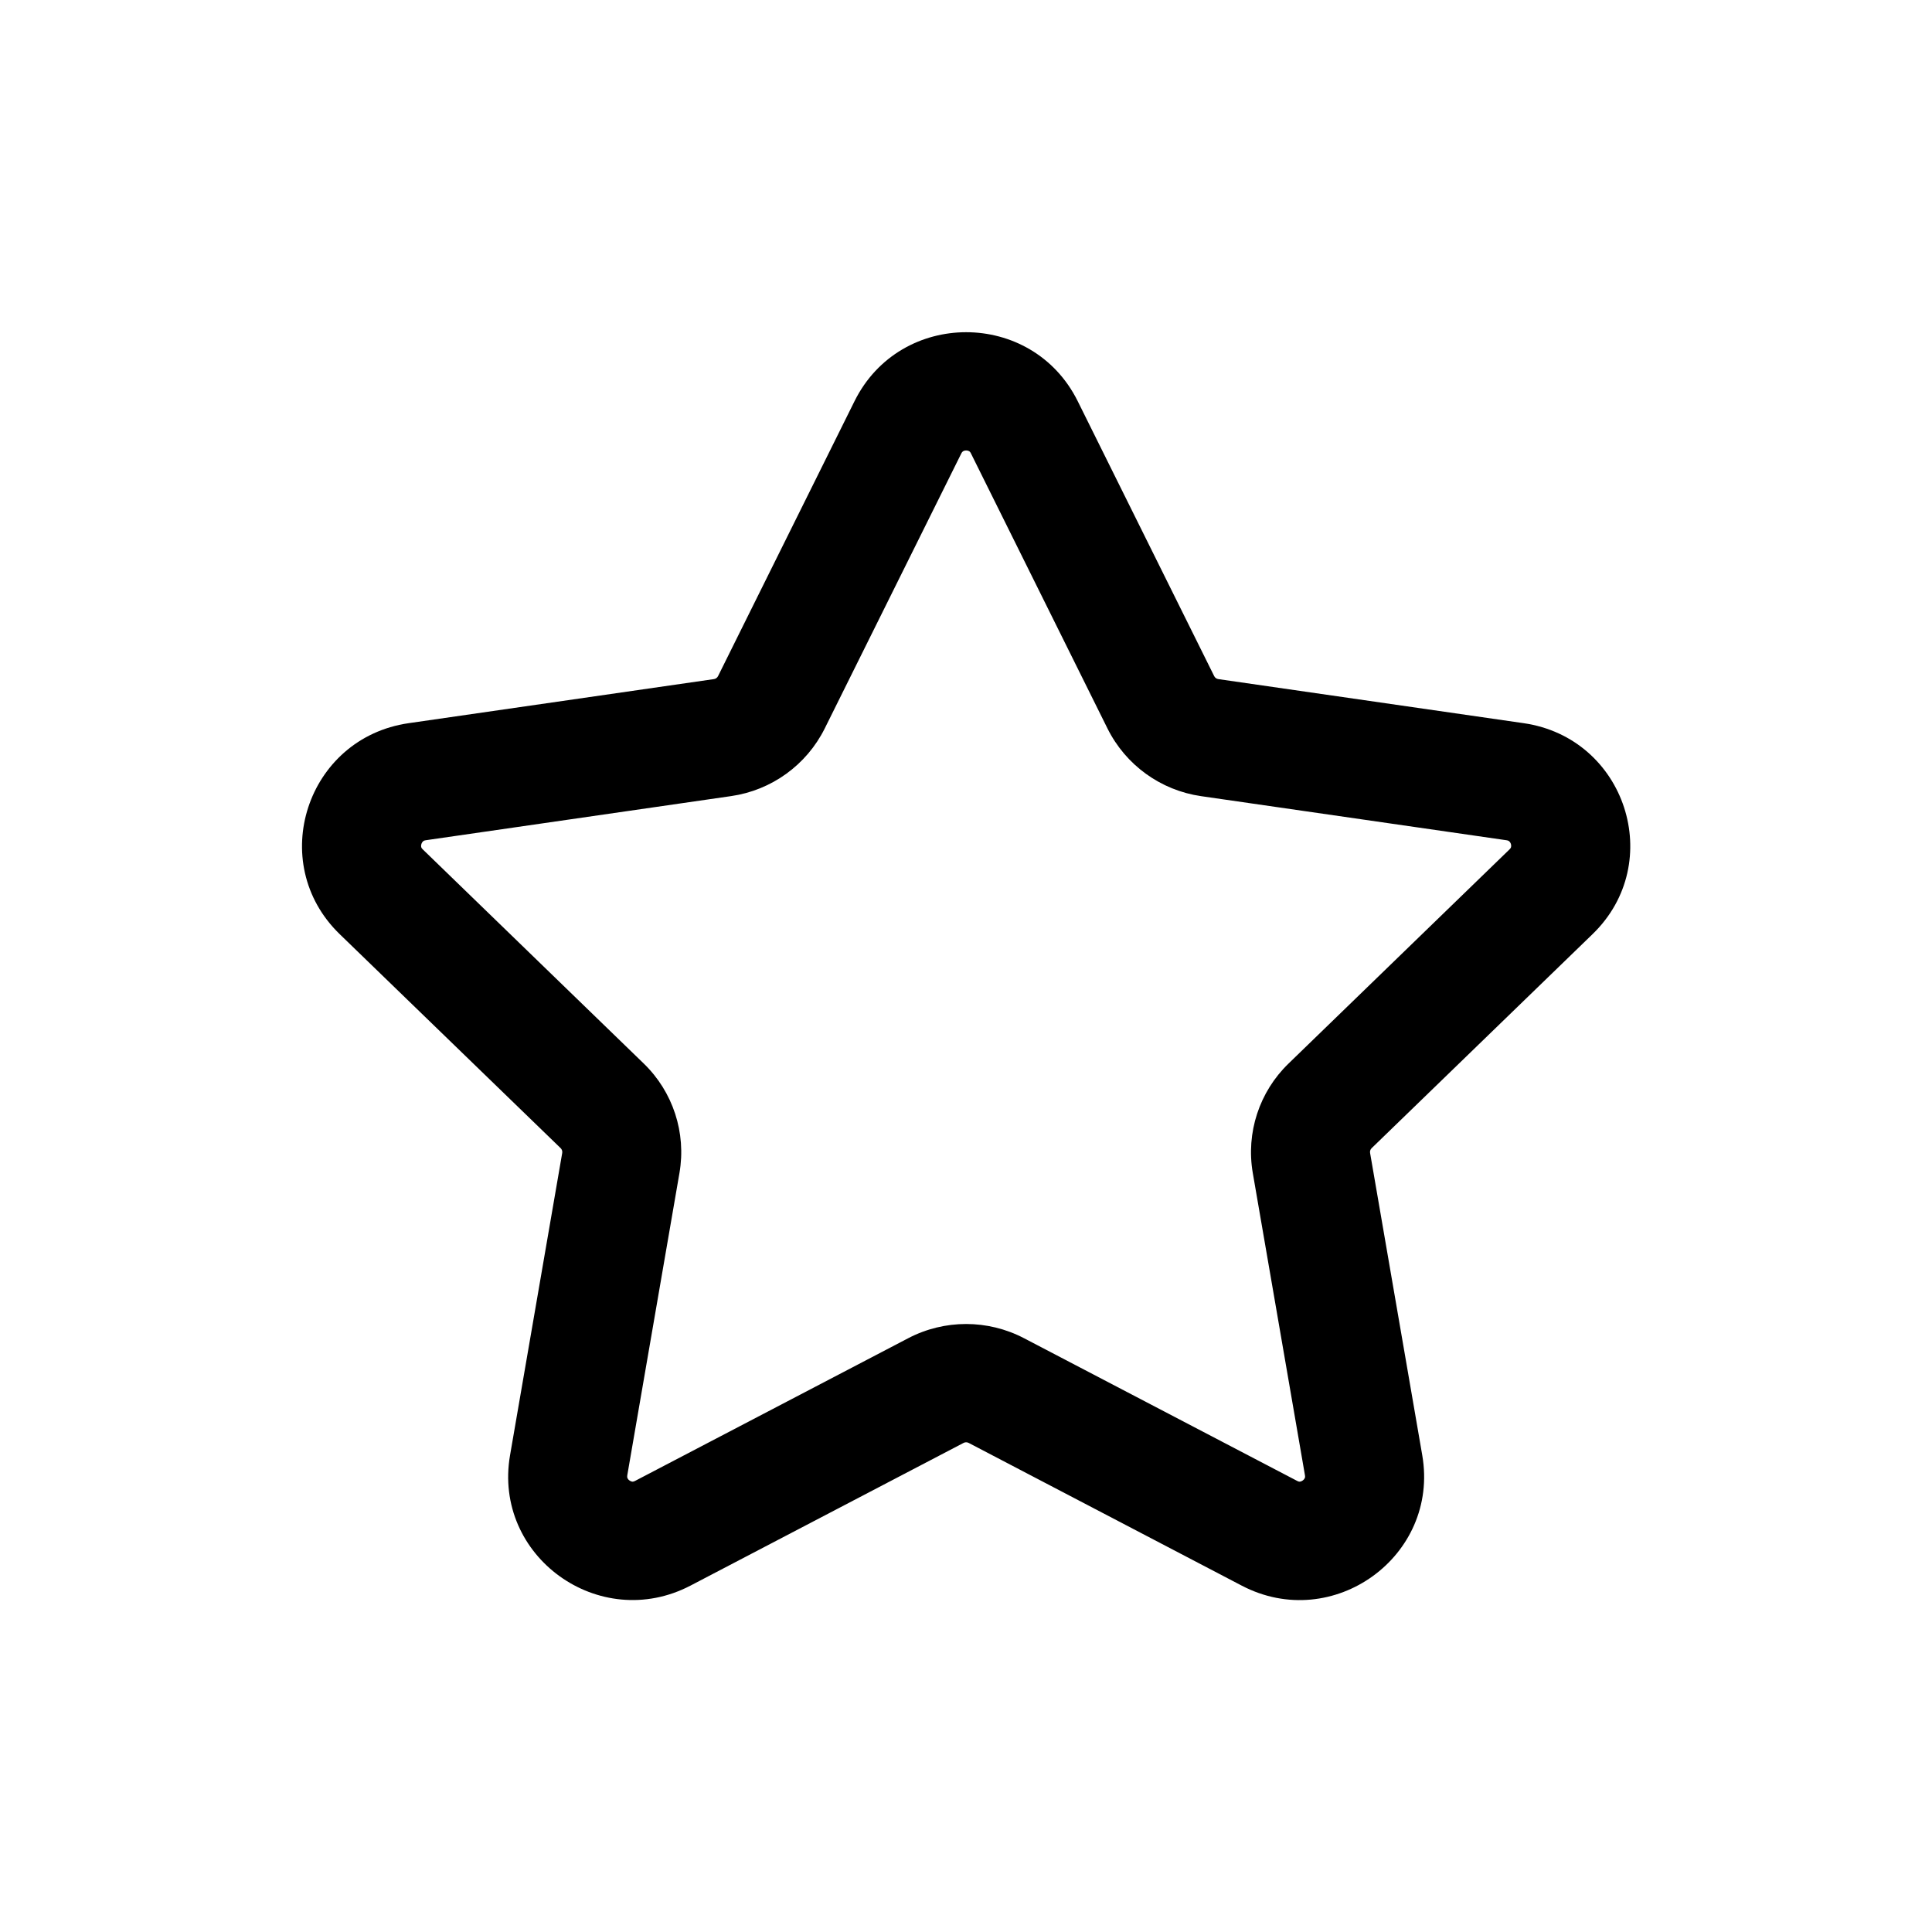
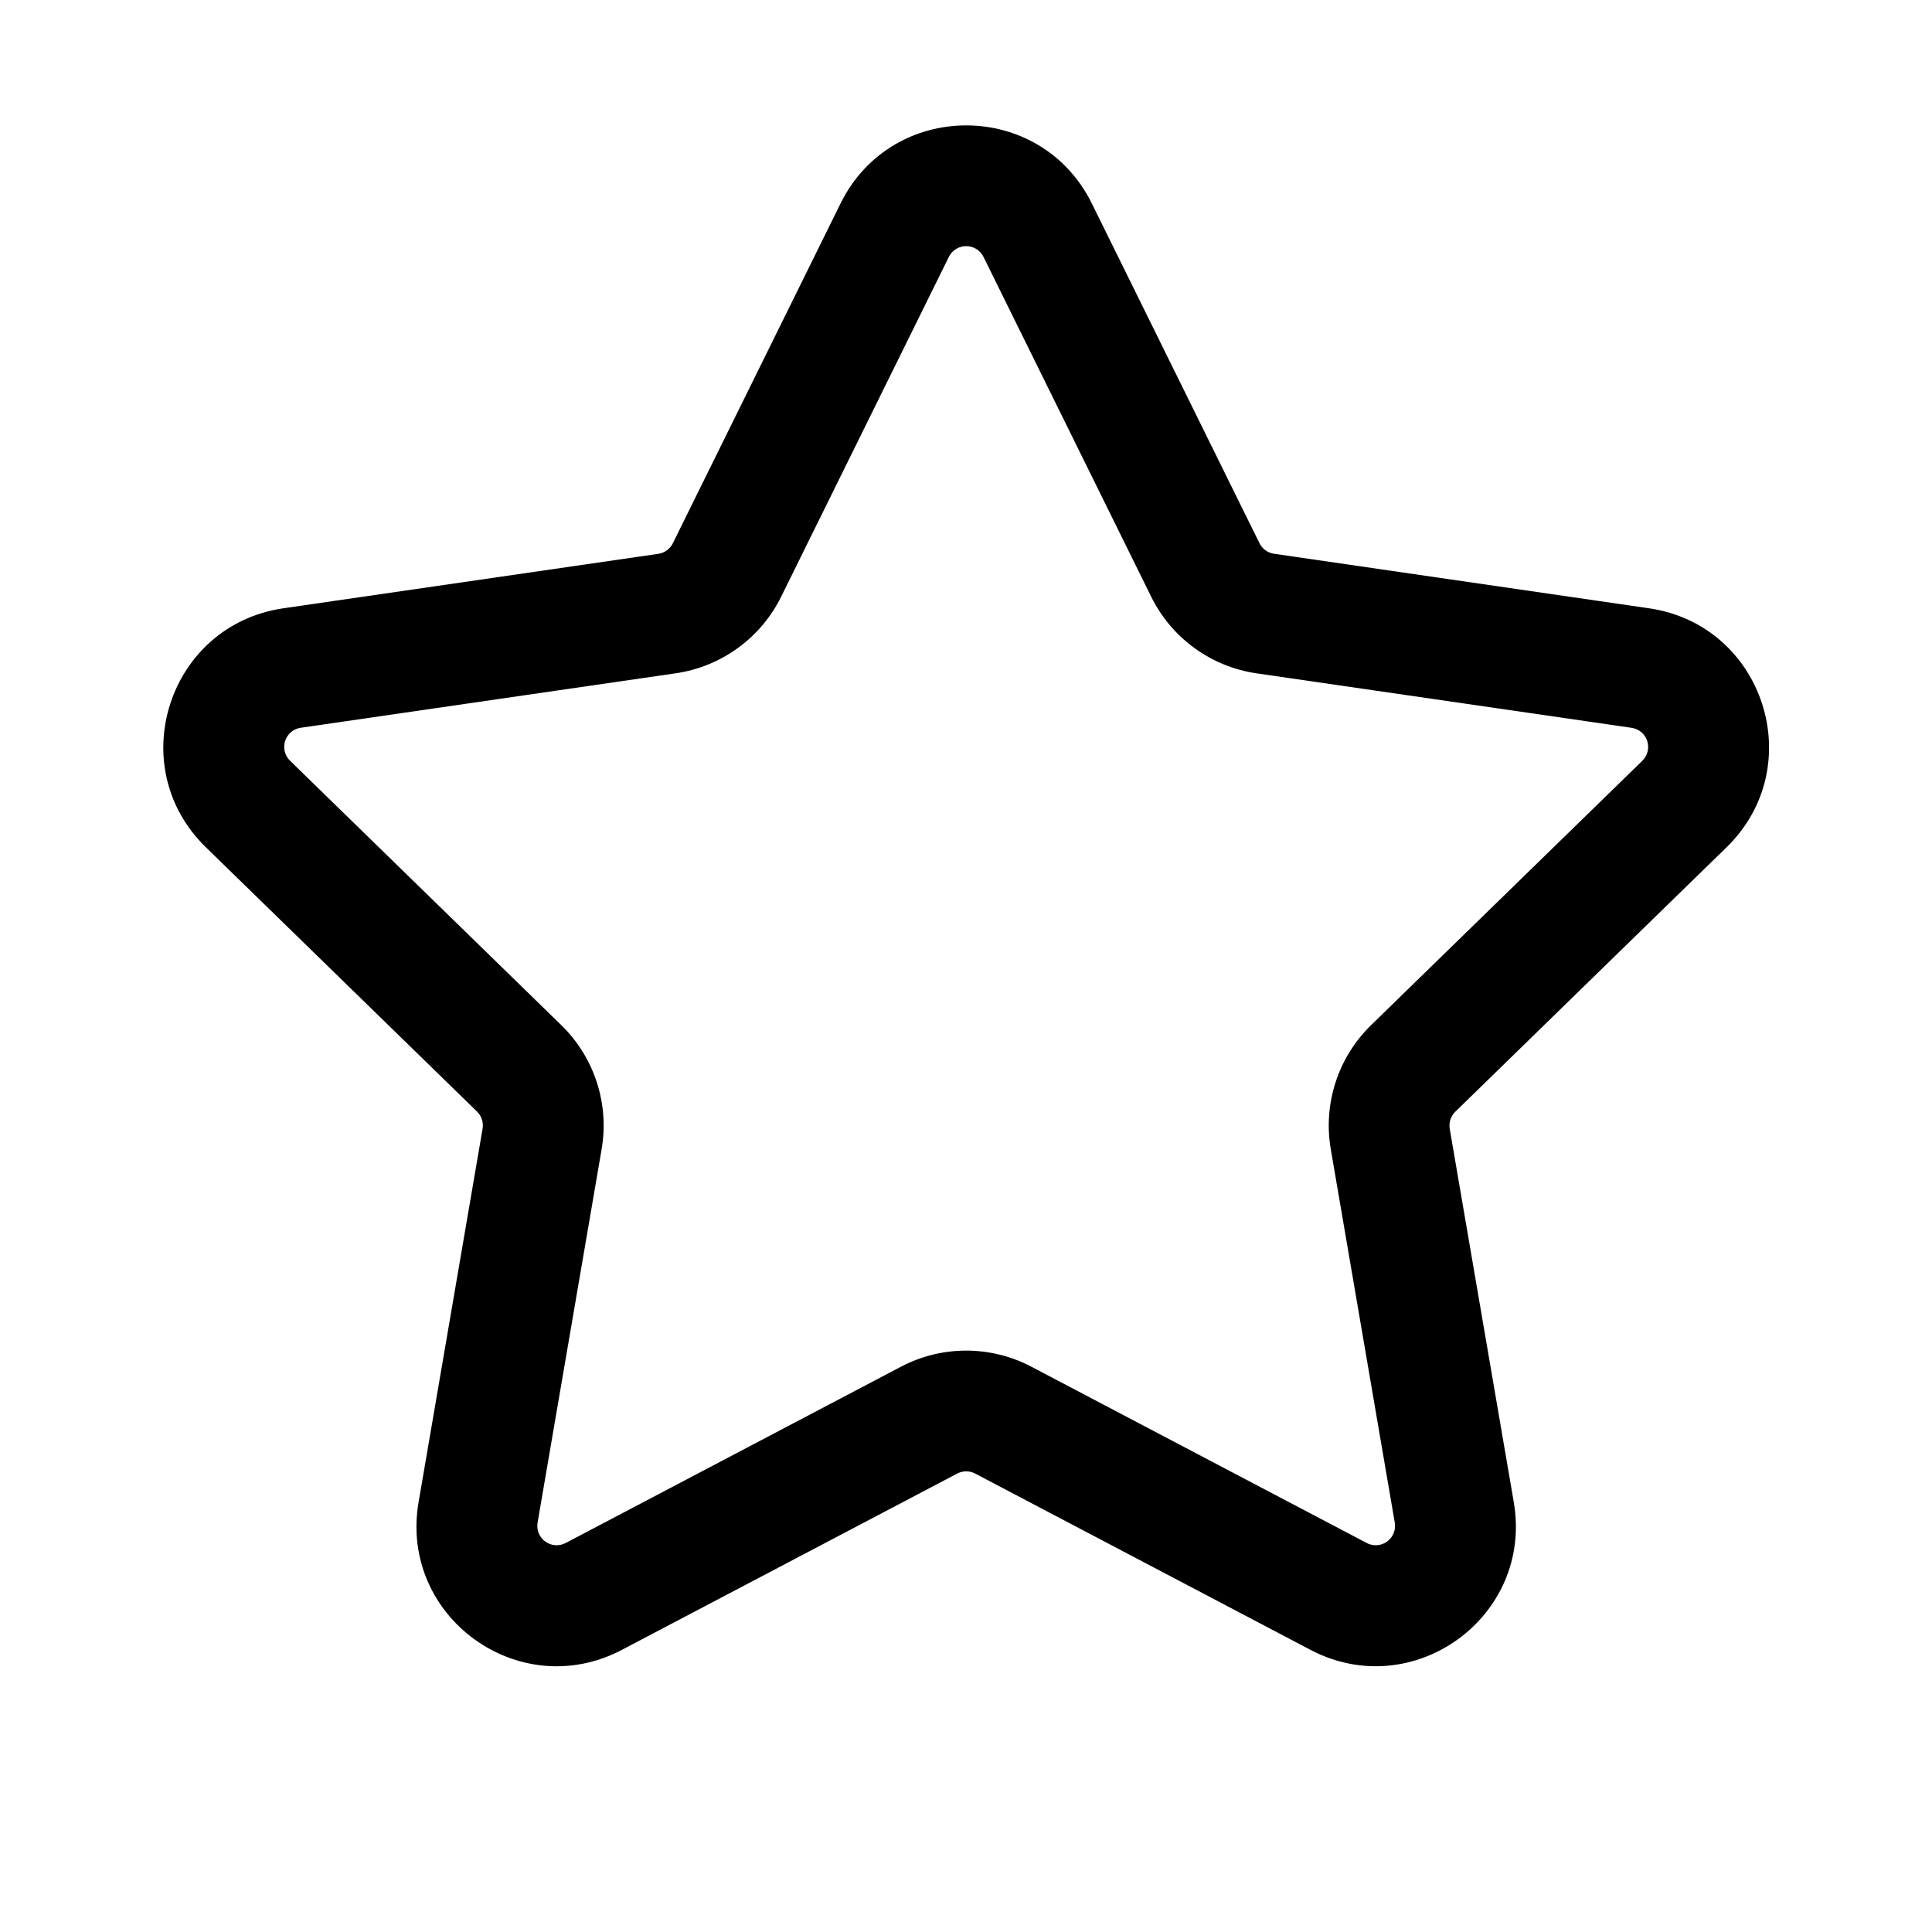
<svg xmlns="http://www.w3.org/2000/svg" width="32" height="32" fill="none" class="persona-icon" viewBox="0 0 32 32">
-   <path fill="currentColor" d="M14.154 6.644c.756-1.522 2.94-1.522 3.696 0l2.261 4.555a.09.09 0 0 0 .068.049l5.057.73c1.69.244 2.365 2.31 1.142 3.494l-3.66 3.546a.089.089 0 0 0-.025.079l.864 5.006c.288 1.673-1.479 2.95-2.99 2.16l-4.523-2.364a.09.09 0 0 0-.084 0l-4.522 2.363c-1.512.79-3.279-.486-2.99-2.159l.864-5.006a.09.09 0 0 0-.026-.08l-3.66-3.545c-1.222-1.185-.547-3.25 1.143-3.494l5.056-.73a.09.09 0 0 0 .068-.049l2.261-4.555Zm1.799.83c-.007.004-.018.011-.031.037l-2.262 4.555a2.06 2.06 0 0 1-1.551 1.12l-5.057.731c-.028.004-.04.013-.045.018a.097.097 0 0 0-.027.043.097.097 0 0 0-.004.05c.002.008.006.021.027.041l3.659 3.546a2.04 2.04 0 0 1 .592 1.813l-.864 5.006c-.004.029 0 .042.003.049.005.01.015.026.033.038a.099.099 0 0 0 .047.02c.008 0 .022 0 .047-.013l4.523-2.363a2.071 2.071 0 0 1 1.918 0l4.523 2.363c.026.014.04.013.047.013a.099.099 0 0 0 .047-.02.098.098 0 0 0 .033-.038c.003-.007.008-.02.003-.049l-.864-5.006a2.04 2.04 0 0 1 .593-1.813l3.659-3.546c.02-.02.025-.033.026-.04a.097.097 0 0 0-.003-.051.097.097 0 0 0-.027-.043c-.006-.005-.017-.014-.046-.018l-5.057-.73a2.06 2.06 0 0 1-1.551-1.12L16.082 7.51c-.012-.026-.024-.033-.03-.037a.099.099 0 0 0-.05-.012.099.099 0 0 0-.049.012Z" />
+   <path fill="currentColor" d="M13.922 3.37c.851-1.724 3.31-1.724 4.162 0l2.777 5.627a.32.32 0 0 0 .241.175l6.21.903c1.903.276 2.663 2.615 1.286 3.958l-4.493 4.38a.32.32 0 0 0-.093.283l1.061 6.185c.325 1.895-1.664 3.34-3.367 2.446l-5.554-2.92a.32.32 0 0 0-.298 0l-5.554 2.92c-1.703.895-3.692-.55-3.367-2.446l1.06-6.185a.32.32 0 0 0-.091-.284l-4.494-4.38c-1.377-1.342-.617-3.68 1.286-3.957l6.21-.902a.32.32 0 0 0 .241-.176l2.777-5.627Zm2.368.885a.32.32 0 0 0-.574 0l-2.777 5.627a2.32 2.32 0 0 1-1.748 1.27l-6.21.902a.32.32 0 0 0-.177.546l4.493 4.38a2.32 2.32 0 0 1 .668 2.054L8.904 25.22a.32.32 0 0 0 .465.337l5.554-2.92a2.32 2.32 0 0 1 2.16 0l5.554 2.92a.32.32 0 0 0 .465-.337l-1.06-6.185a2.32 2.32 0 0 1 .666-2.054l4.494-4.38a.32.32 0 0 0-.177-.546l-6.21-.902a2.32 2.32 0 0 1-1.748-1.27L16.29 4.255Z" />
</svg>
